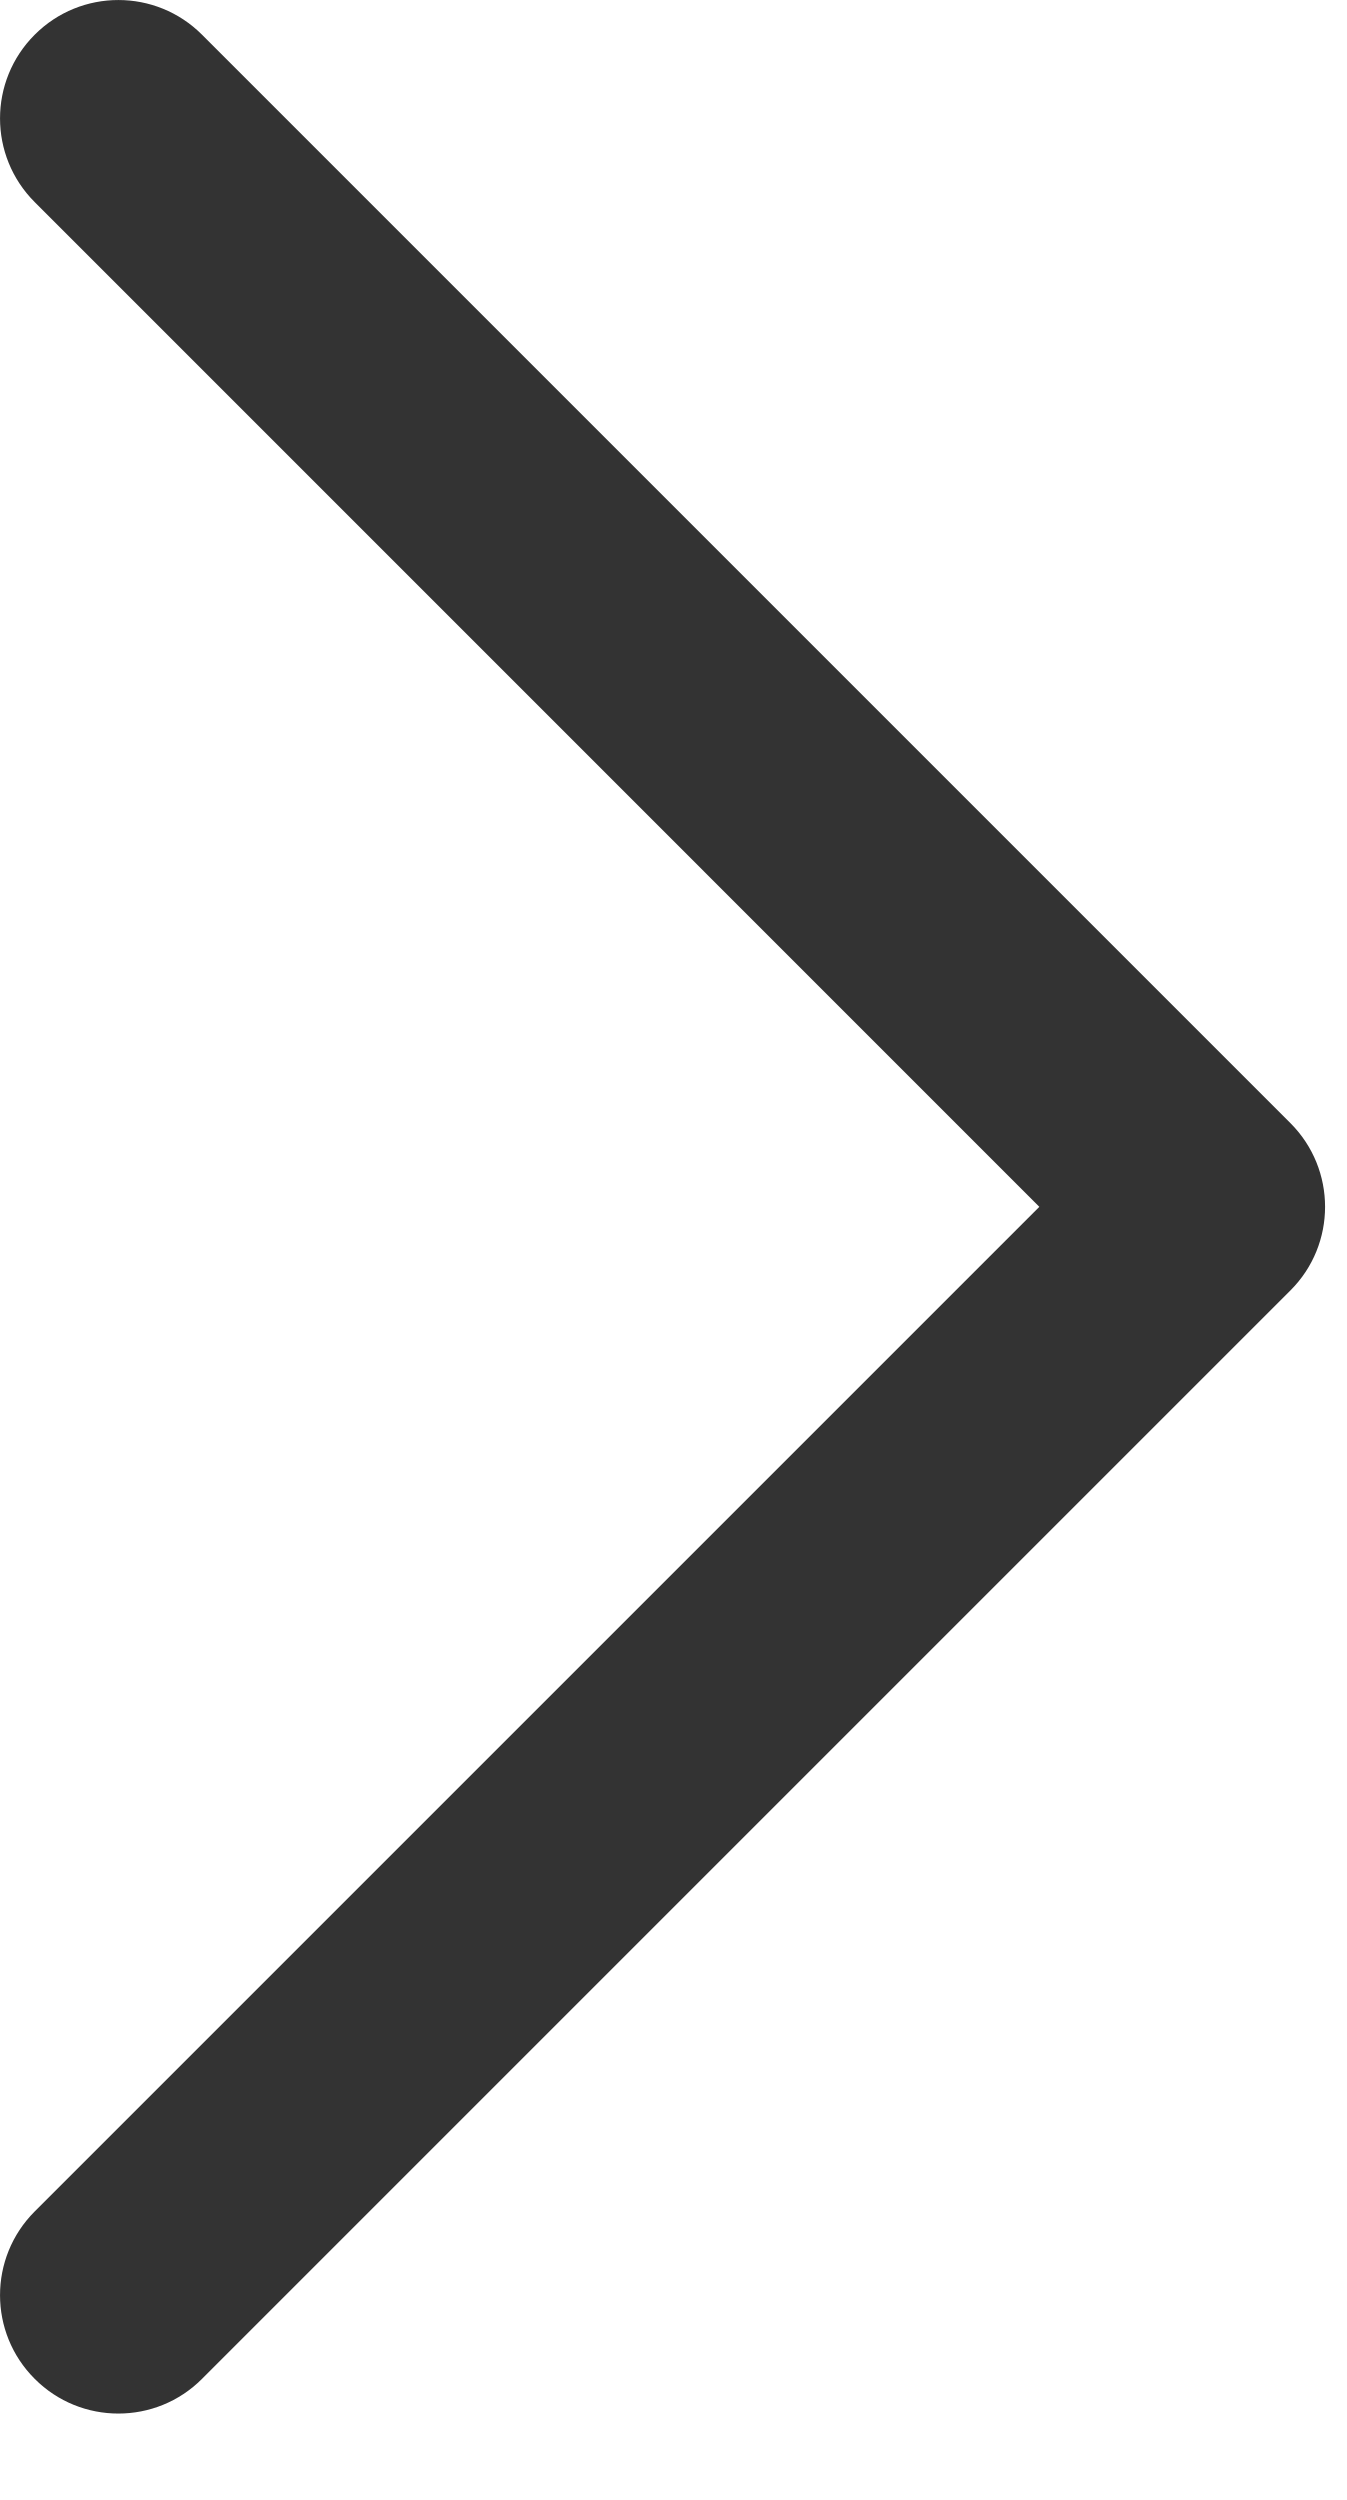
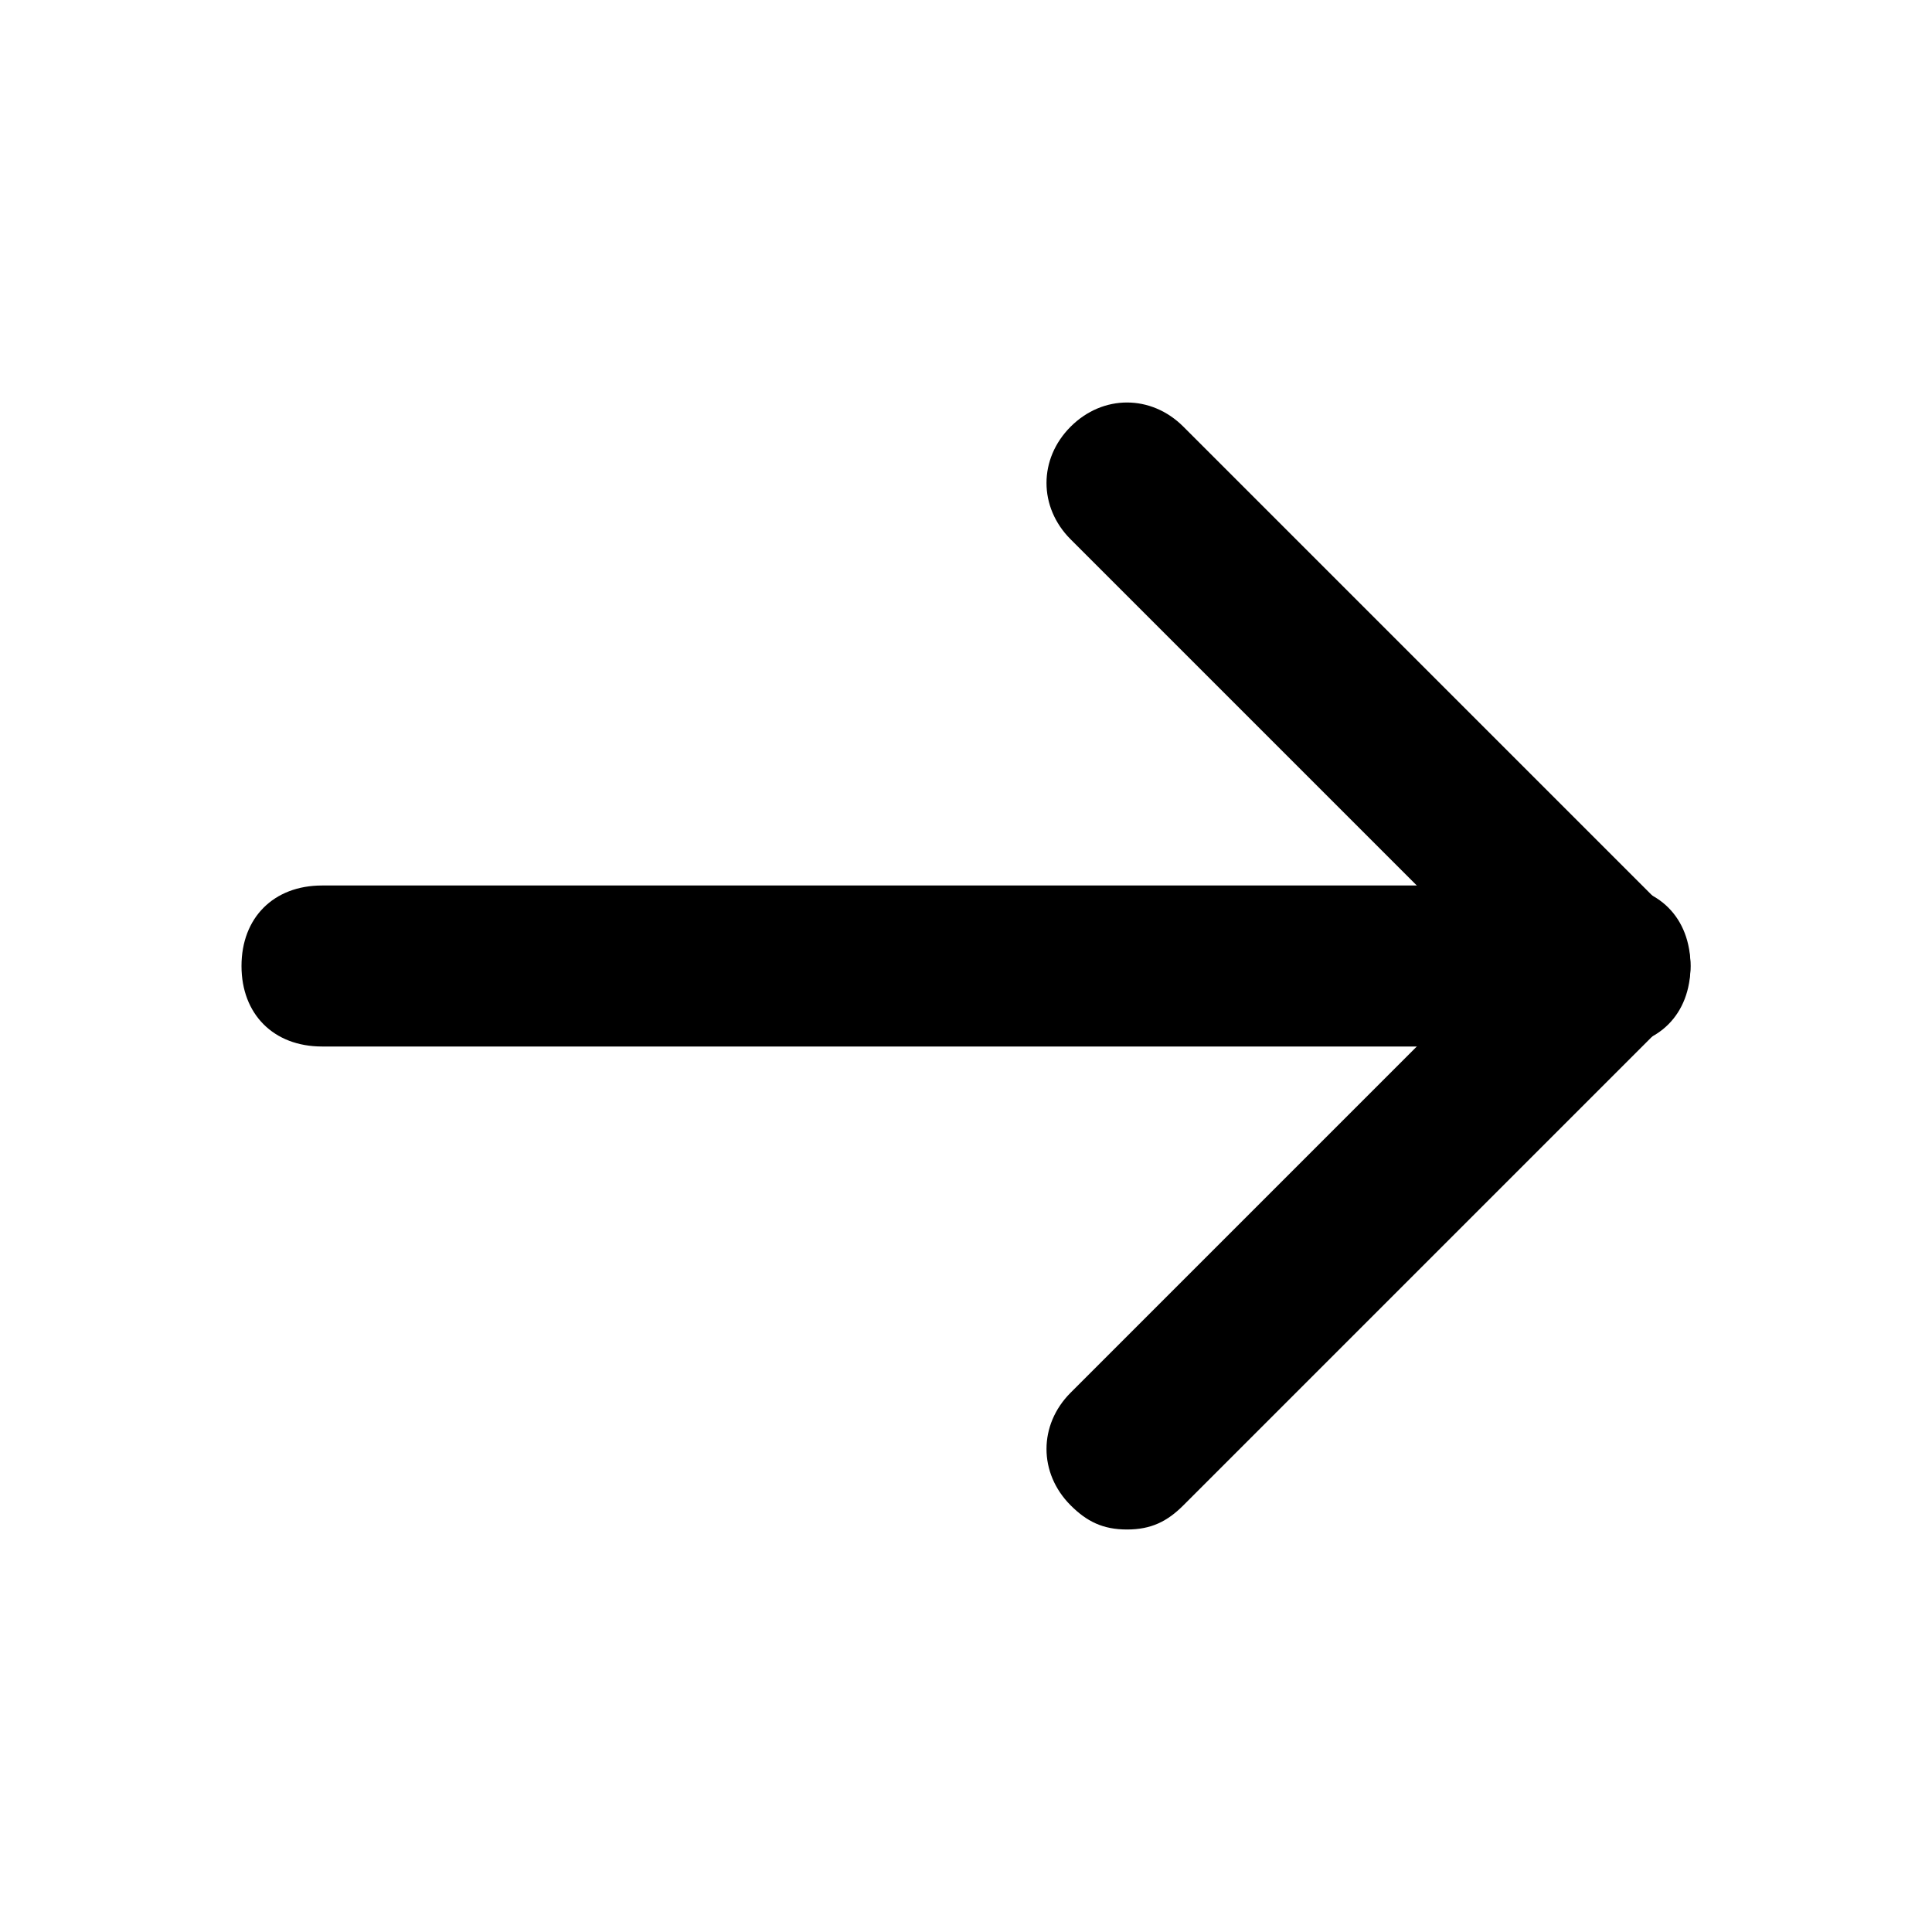
- <svg xmlns="http://www.w3.org/2000/svg" width="14px" height="26px" viewBox="0 0 14 26" version="1.1">
-   <defs />
-   <g id="Page-1" stroke="none" stroke-width="1" fill="none" fill-rule="evenodd">
-     <g id="Frontpage" transform="translate(-1173, -183)" fill="#333333">
-       <path d="M1174.231,208.101 C1173.916,208.101 1173.601,207.981 1173.361,207.74 C1172.88,207.26 1172.88,206.48 1173.361,205.999 L1183.809,195.551 L1173.361,185.102 C1172.88,184.621 1172.88,183.842 1173.361,183.361 C1173.841,182.88 1174.621,182.88 1175.101,183.361 L1186.42,194.68 C1186.901,195.161 1186.901,195.941 1186.42,196.421 L1175.101,207.74 C1174.861,207.981 1174.546,208.101 1174.231,208.101" id="Page-1" />
-     </g>
-   </g>
+ <svg xmlns="http://www.w3.org/2000/svg" version="1.1" id="Layer_1" x="0" y="0" viewBox="0 0 24 24" xml:space="preserve" enable-background="new 0 0 24 24">
+   <path d="M20,13H4c-0.6,0-1-0.4-1-1s0.4-1,1-1h16c0.6,0,1,0.4,1,1S20.6,13,20,13z" />
+   <path d="M14,19c-0.3,0-0.5-0.1-0.7-0.3c-0.4-0.4-0.4-1,0-1.4l5.3-5.3l-5.3-5.3c-0.4-0.4-0.4-1,0-1.4s1-0.4,1.4,0l6,6 c0.4,0.4,0.4,1,0,1.4l-6,6C14.5,18.9,14.3,19,14,19z" />
</svg>
